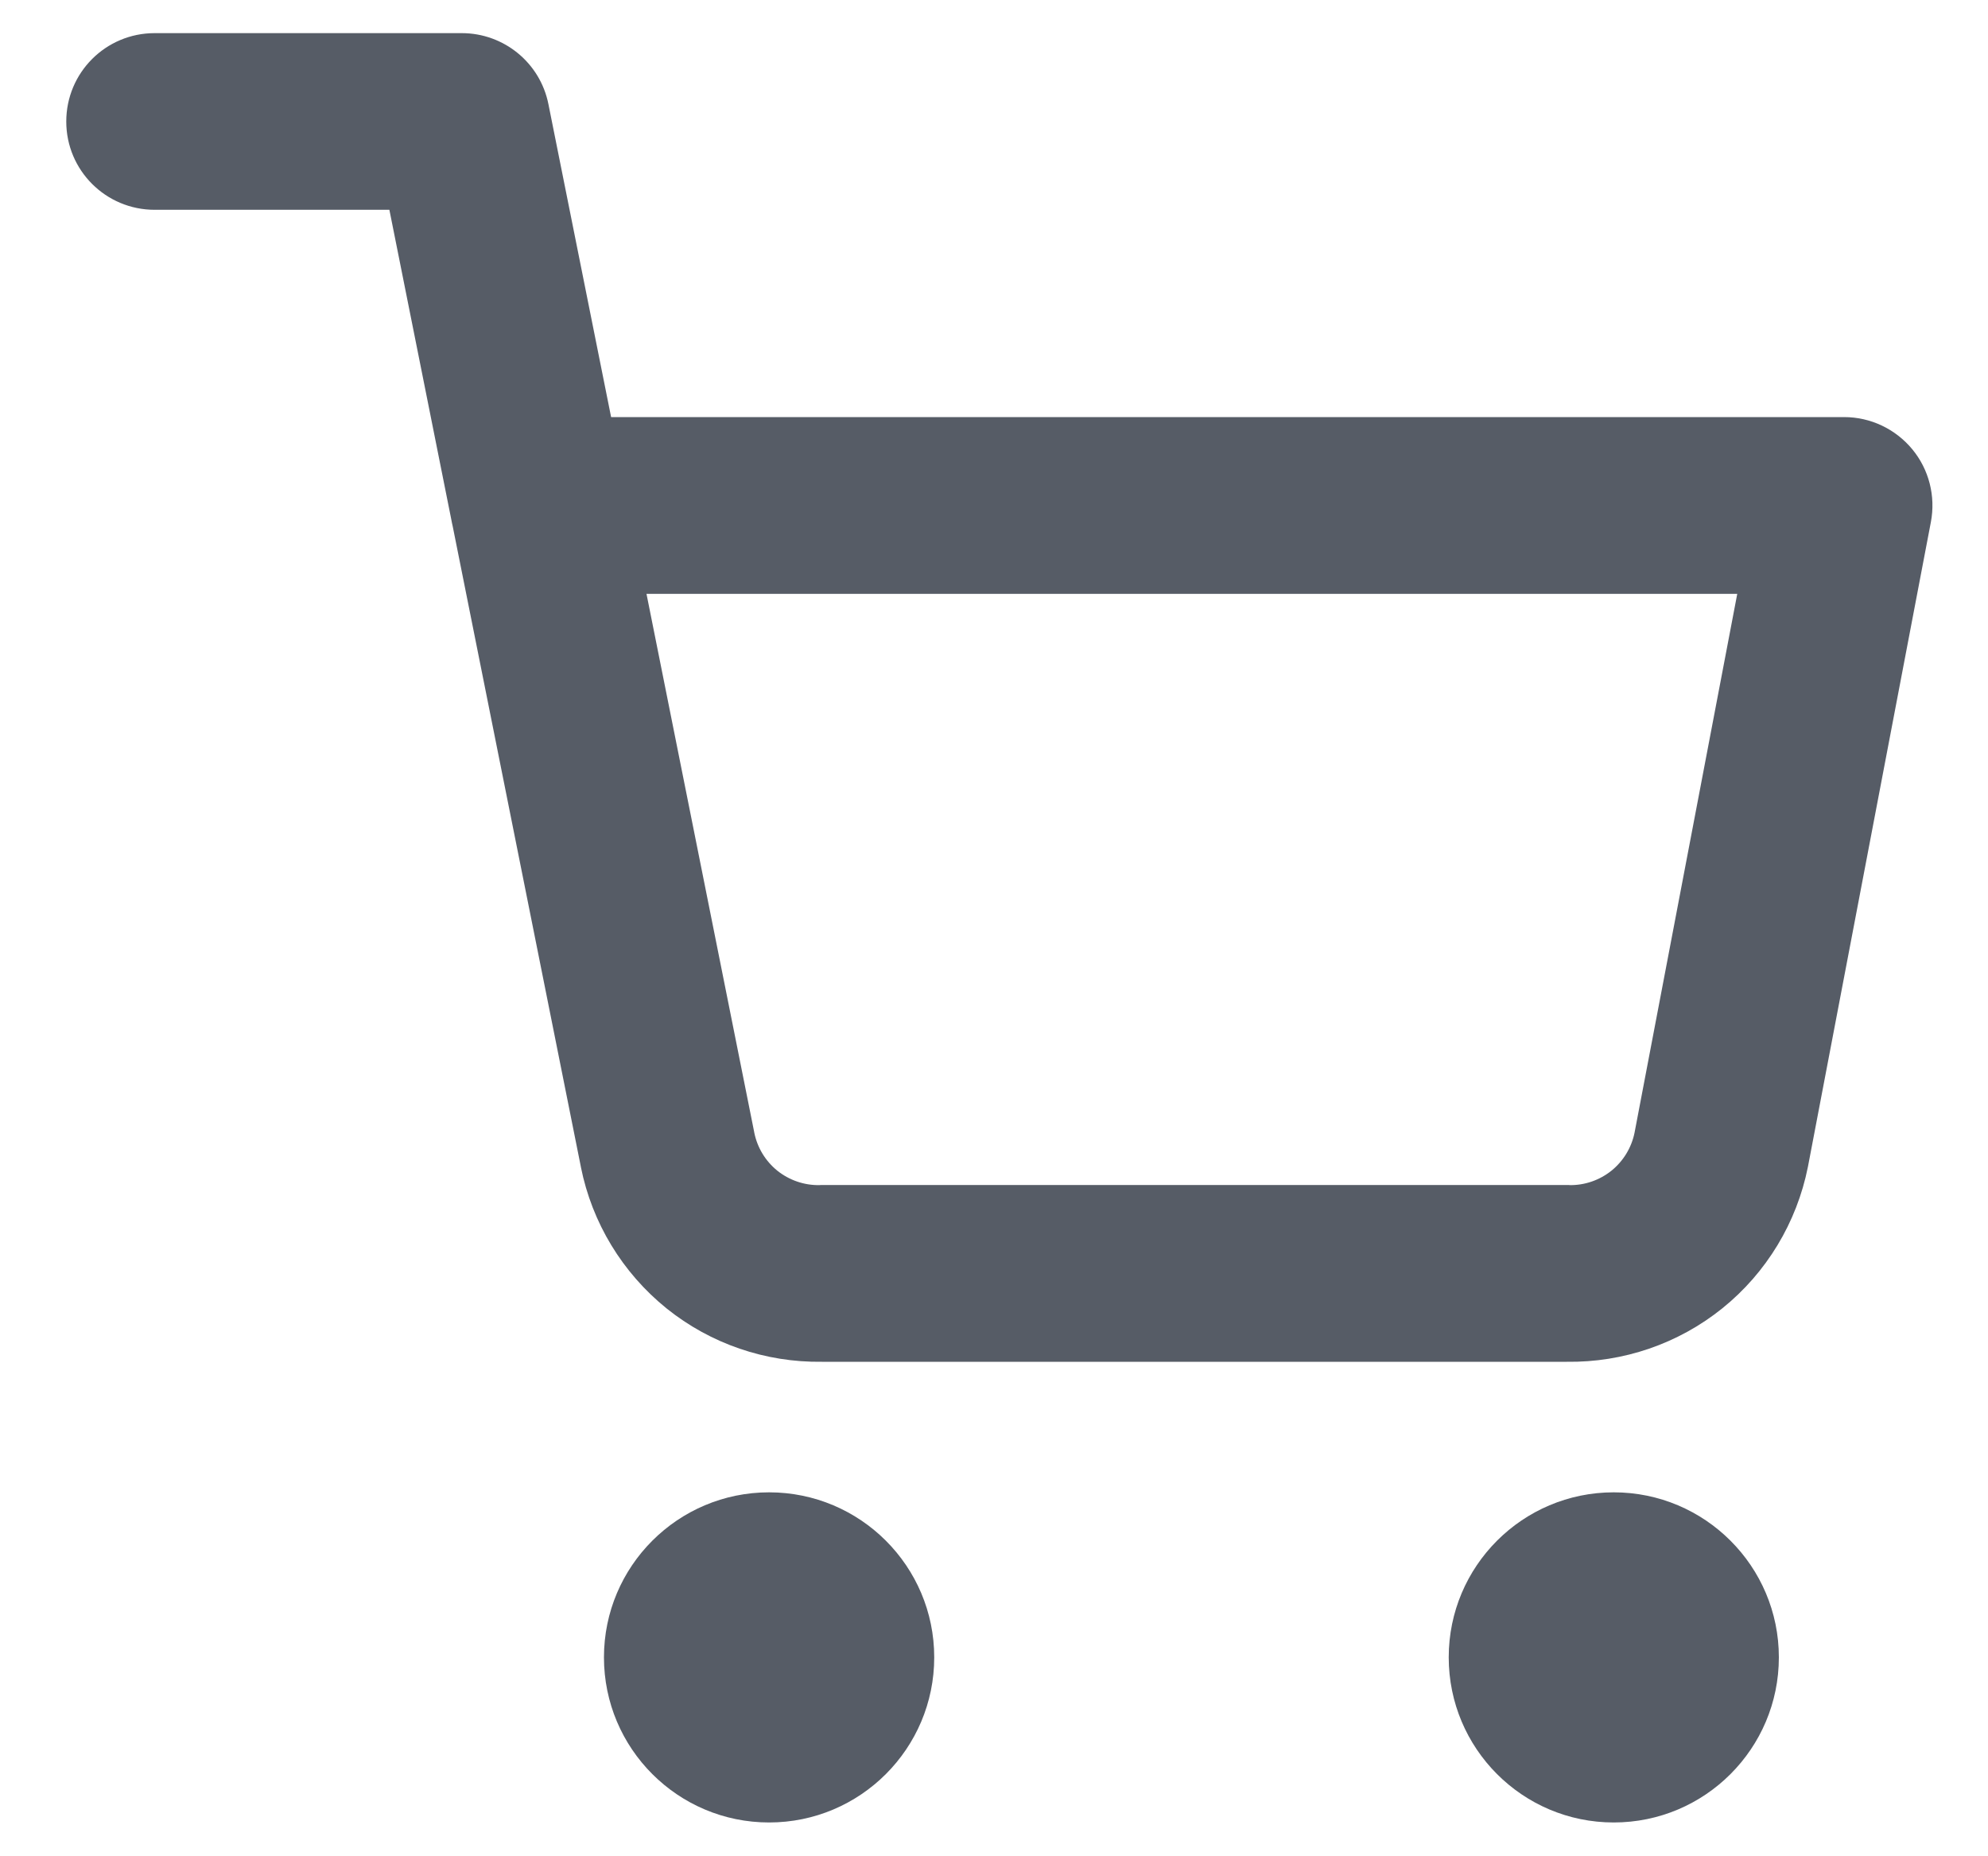
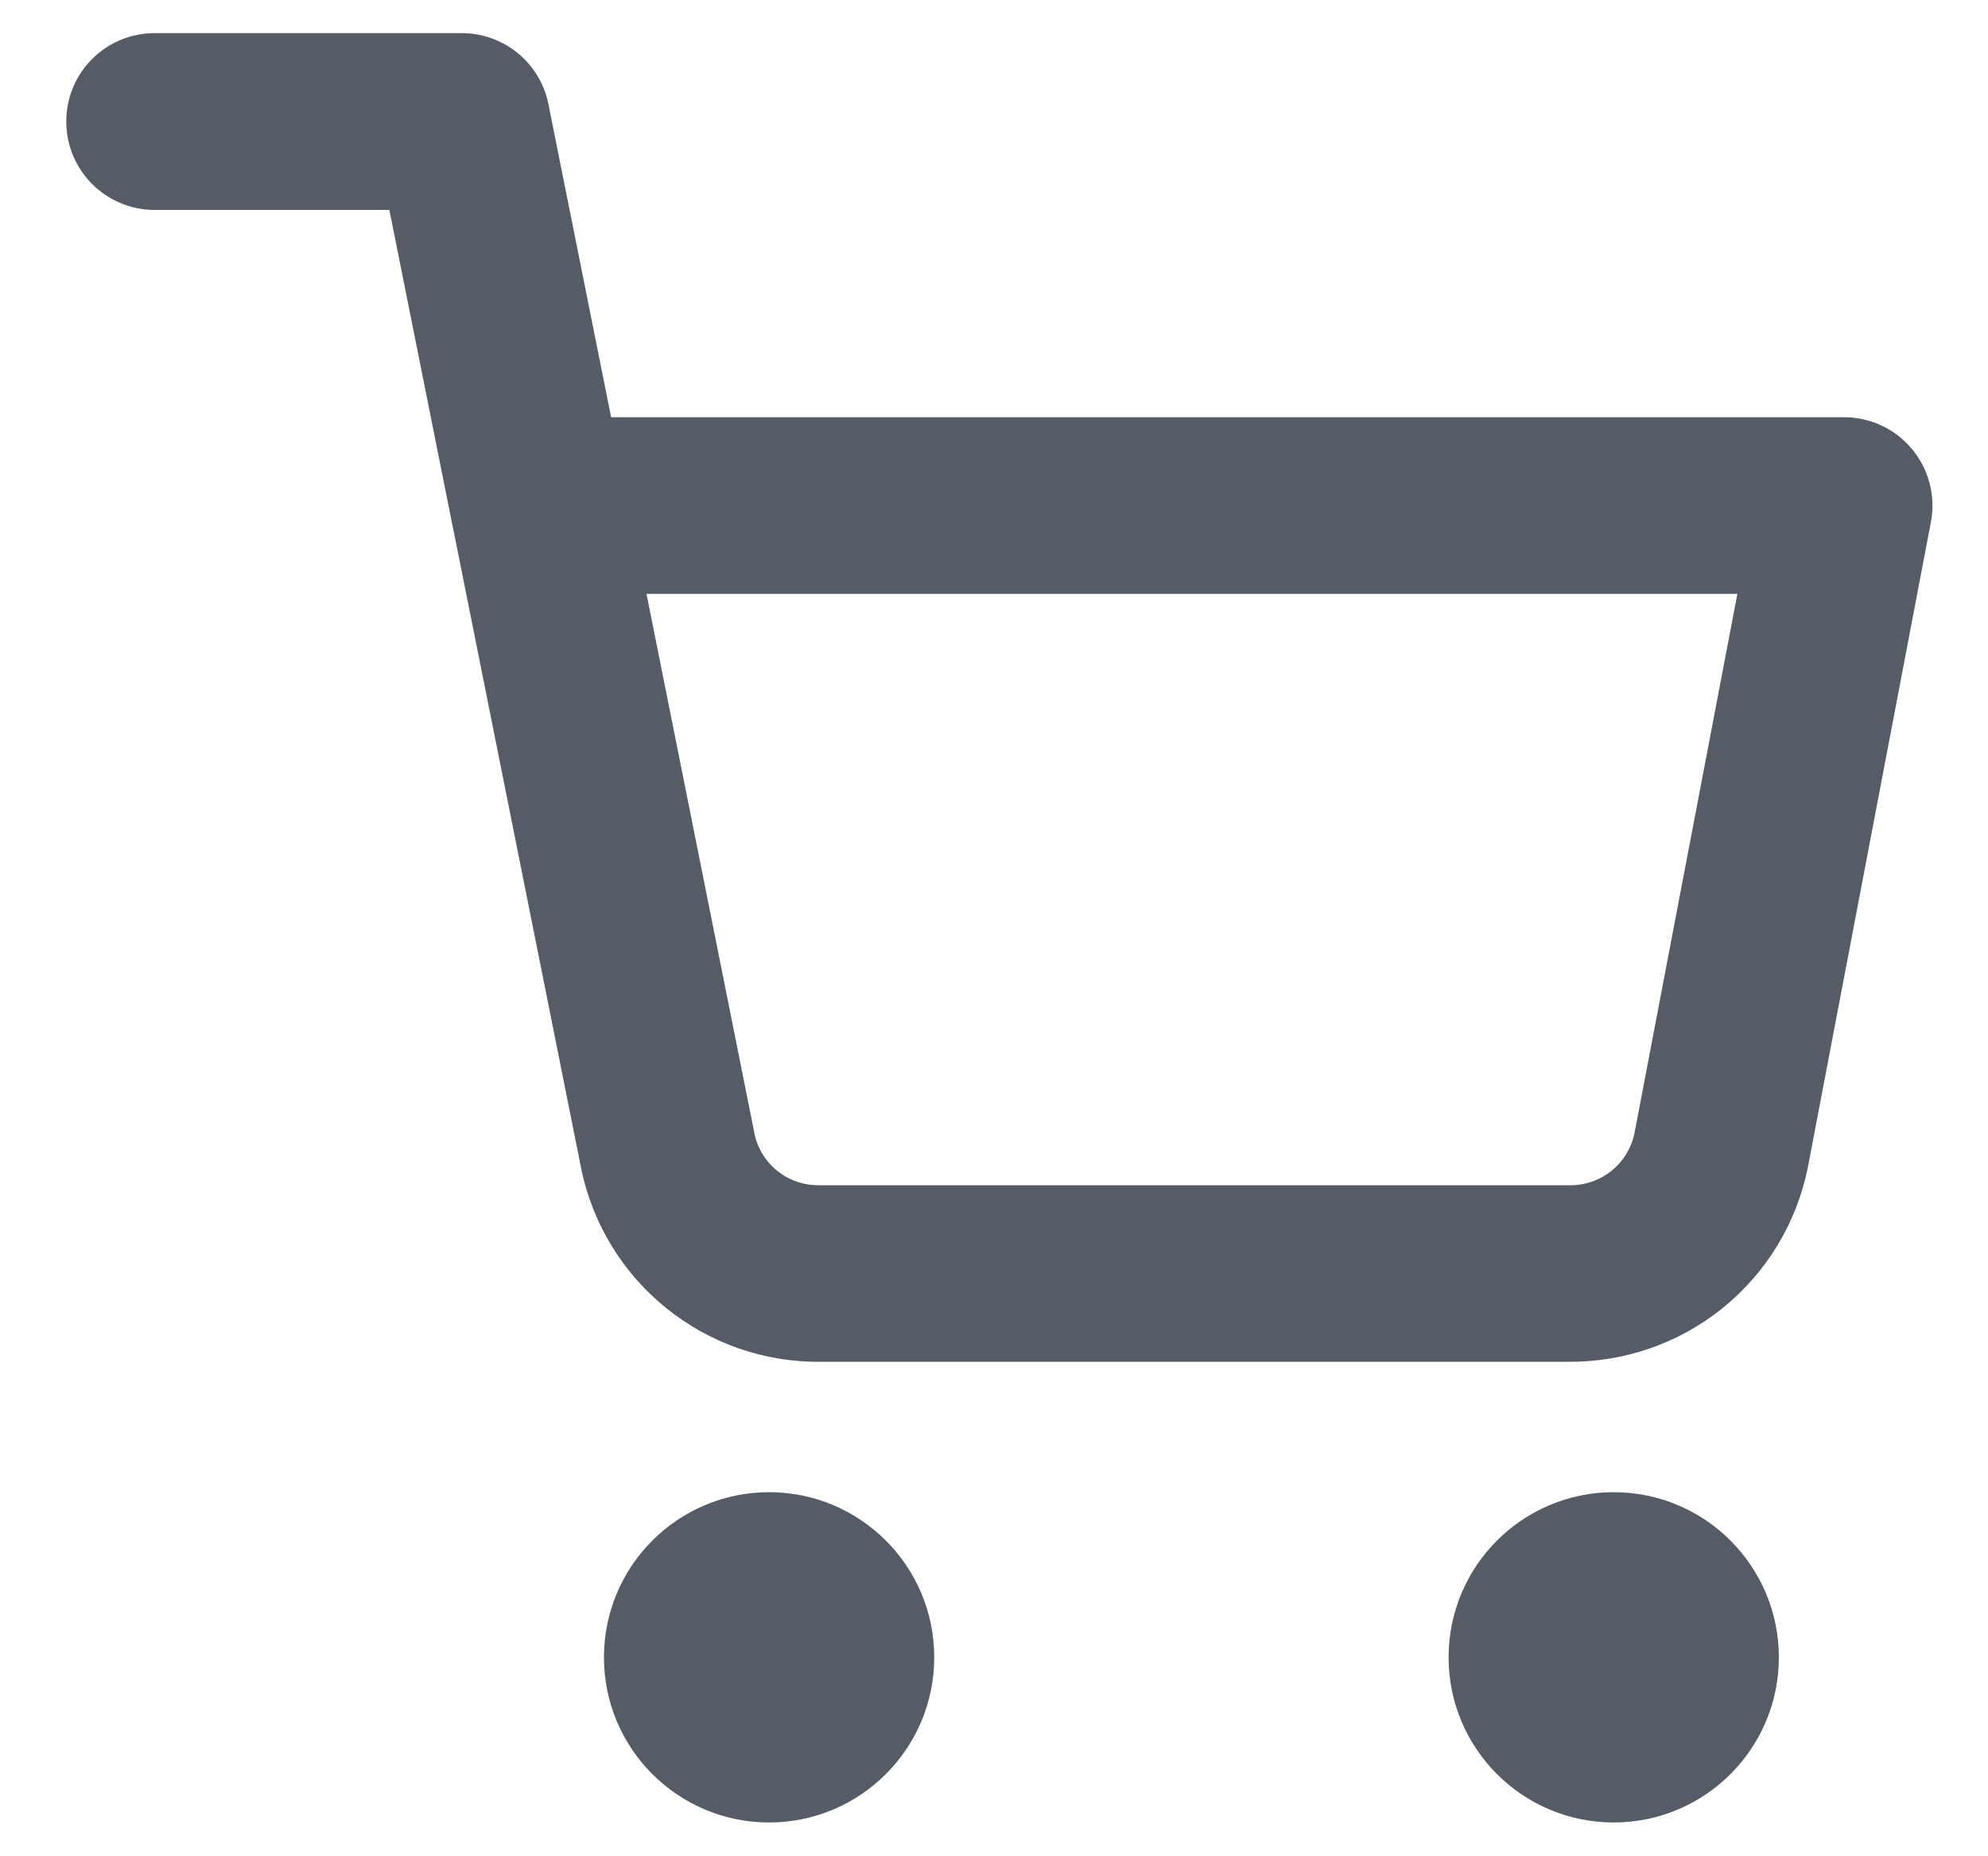
- <svg xmlns="http://www.w3.org/2000/svg" width="15" height="14" viewBox="0 0 15 14" fill="none">
-   <path fill-rule="evenodd" clip-rule="evenodd" d="M1.167 0.25C0.798 0.25 0.5 0.548 0.5 0.917C0.5 1.285 0.798 1.583 1.167 1.583H2.938L3.405 3.919C3.408 3.937 3.412 3.954 3.416 3.972L4.383 8.805L4.383 8.806C4.467 9.226 4.696 9.603 5.029 9.872C5.361 10.139 5.776 10.281 6.202 10.275H11.822C12.248 10.281 12.663 10.139 12.995 9.872C13.329 9.603 13.557 9.225 13.641 8.805L13.641 8.805L13.642 8.8L14.569 3.939C14.606 3.744 14.555 3.542 14.428 3.389C14.301 3.236 14.113 3.147 13.914 3.147H4.611L4.138 0.786C4.076 0.474 3.802 0.25 3.484 0.25H1.167ZM5.691 8.544L4.878 4.481H13.108L12.333 8.547C12.31 8.66 12.248 8.761 12.159 8.833C12.069 8.905 11.957 8.944 11.841 8.942L11.841 8.941H11.828H6.196V8.941L6.183 8.942C6.068 8.944 5.955 8.905 5.865 8.833C5.775 8.76 5.714 8.659 5.691 8.545L5.691 8.544ZM4.557 12.505C4.557 11.818 5.115 11.26 5.803 11.26C6.491 11.26 7.049 11.818 7.049 12.505C7.049 13.193 6.491 13.751 5.803 13.751C5.115 13.751 4.557 13.193 4.557 12.505ZM10.931 12.505C10.931 11.818 11.488 11.26 12.176 11.26C12.864 11.26 13.422 11.818 13.422 12.505C13.422 13.193 12.864 13.751 12.176 13.751C11.488 13.751 10.931 13.193 10.931 12.505Z" fill="#565C66" />
+ <svg xmlns="http://www.w3.org/2000/svg" width="15" height="14" fill="none">
+   <path fill-rule="evenodd" clip-rule="evenodd" d="M1.167.25C.798.25.5.548.5.917c0 .368.298.667.667.667h1.771l.467 2.335a.664.664 0 0 0 .011.053l.967 4.833 0.0.001a1.826 1.826 0 0 0 1.818 1.469h5.621c.426.006.841-.136 1.173-.403a1.826 1.826 0 0 0 .646-1.066l.001-.005.927-4.861a.667.667 0 0 0-.141-.55.667.667 0 0 0-.514-.242H4.611L4.138.786C4.076.474 3.802.25 3.484.25H1.167Zm4.524 8.294L4.878 4.481h8.231l-.776 4.067a.492.492 0 0 1-.174.286.492.492 0 0 1-.318.109v-0H6.196v-0l-.013 0a.492.492 0 0 1-.492-.396l-0-.001ZM4.557 12.505c0-.688.558-1.246 1.246-1.246.688 0 1.246.558 1.246 1.246 0 .688-.558 1.246-1.246 1.246-.688 0-1.246-.558-1.246-1.246Zm6.373 0c0-.688.558-1.246 1.246-1.246.688 0 1.246.558 1.246 1.246 0 .688-.558 1.246-1.246 1.246-.688 0-1.246-.558-1.246-1.246Z" fill="#565C66" />
</svg>
